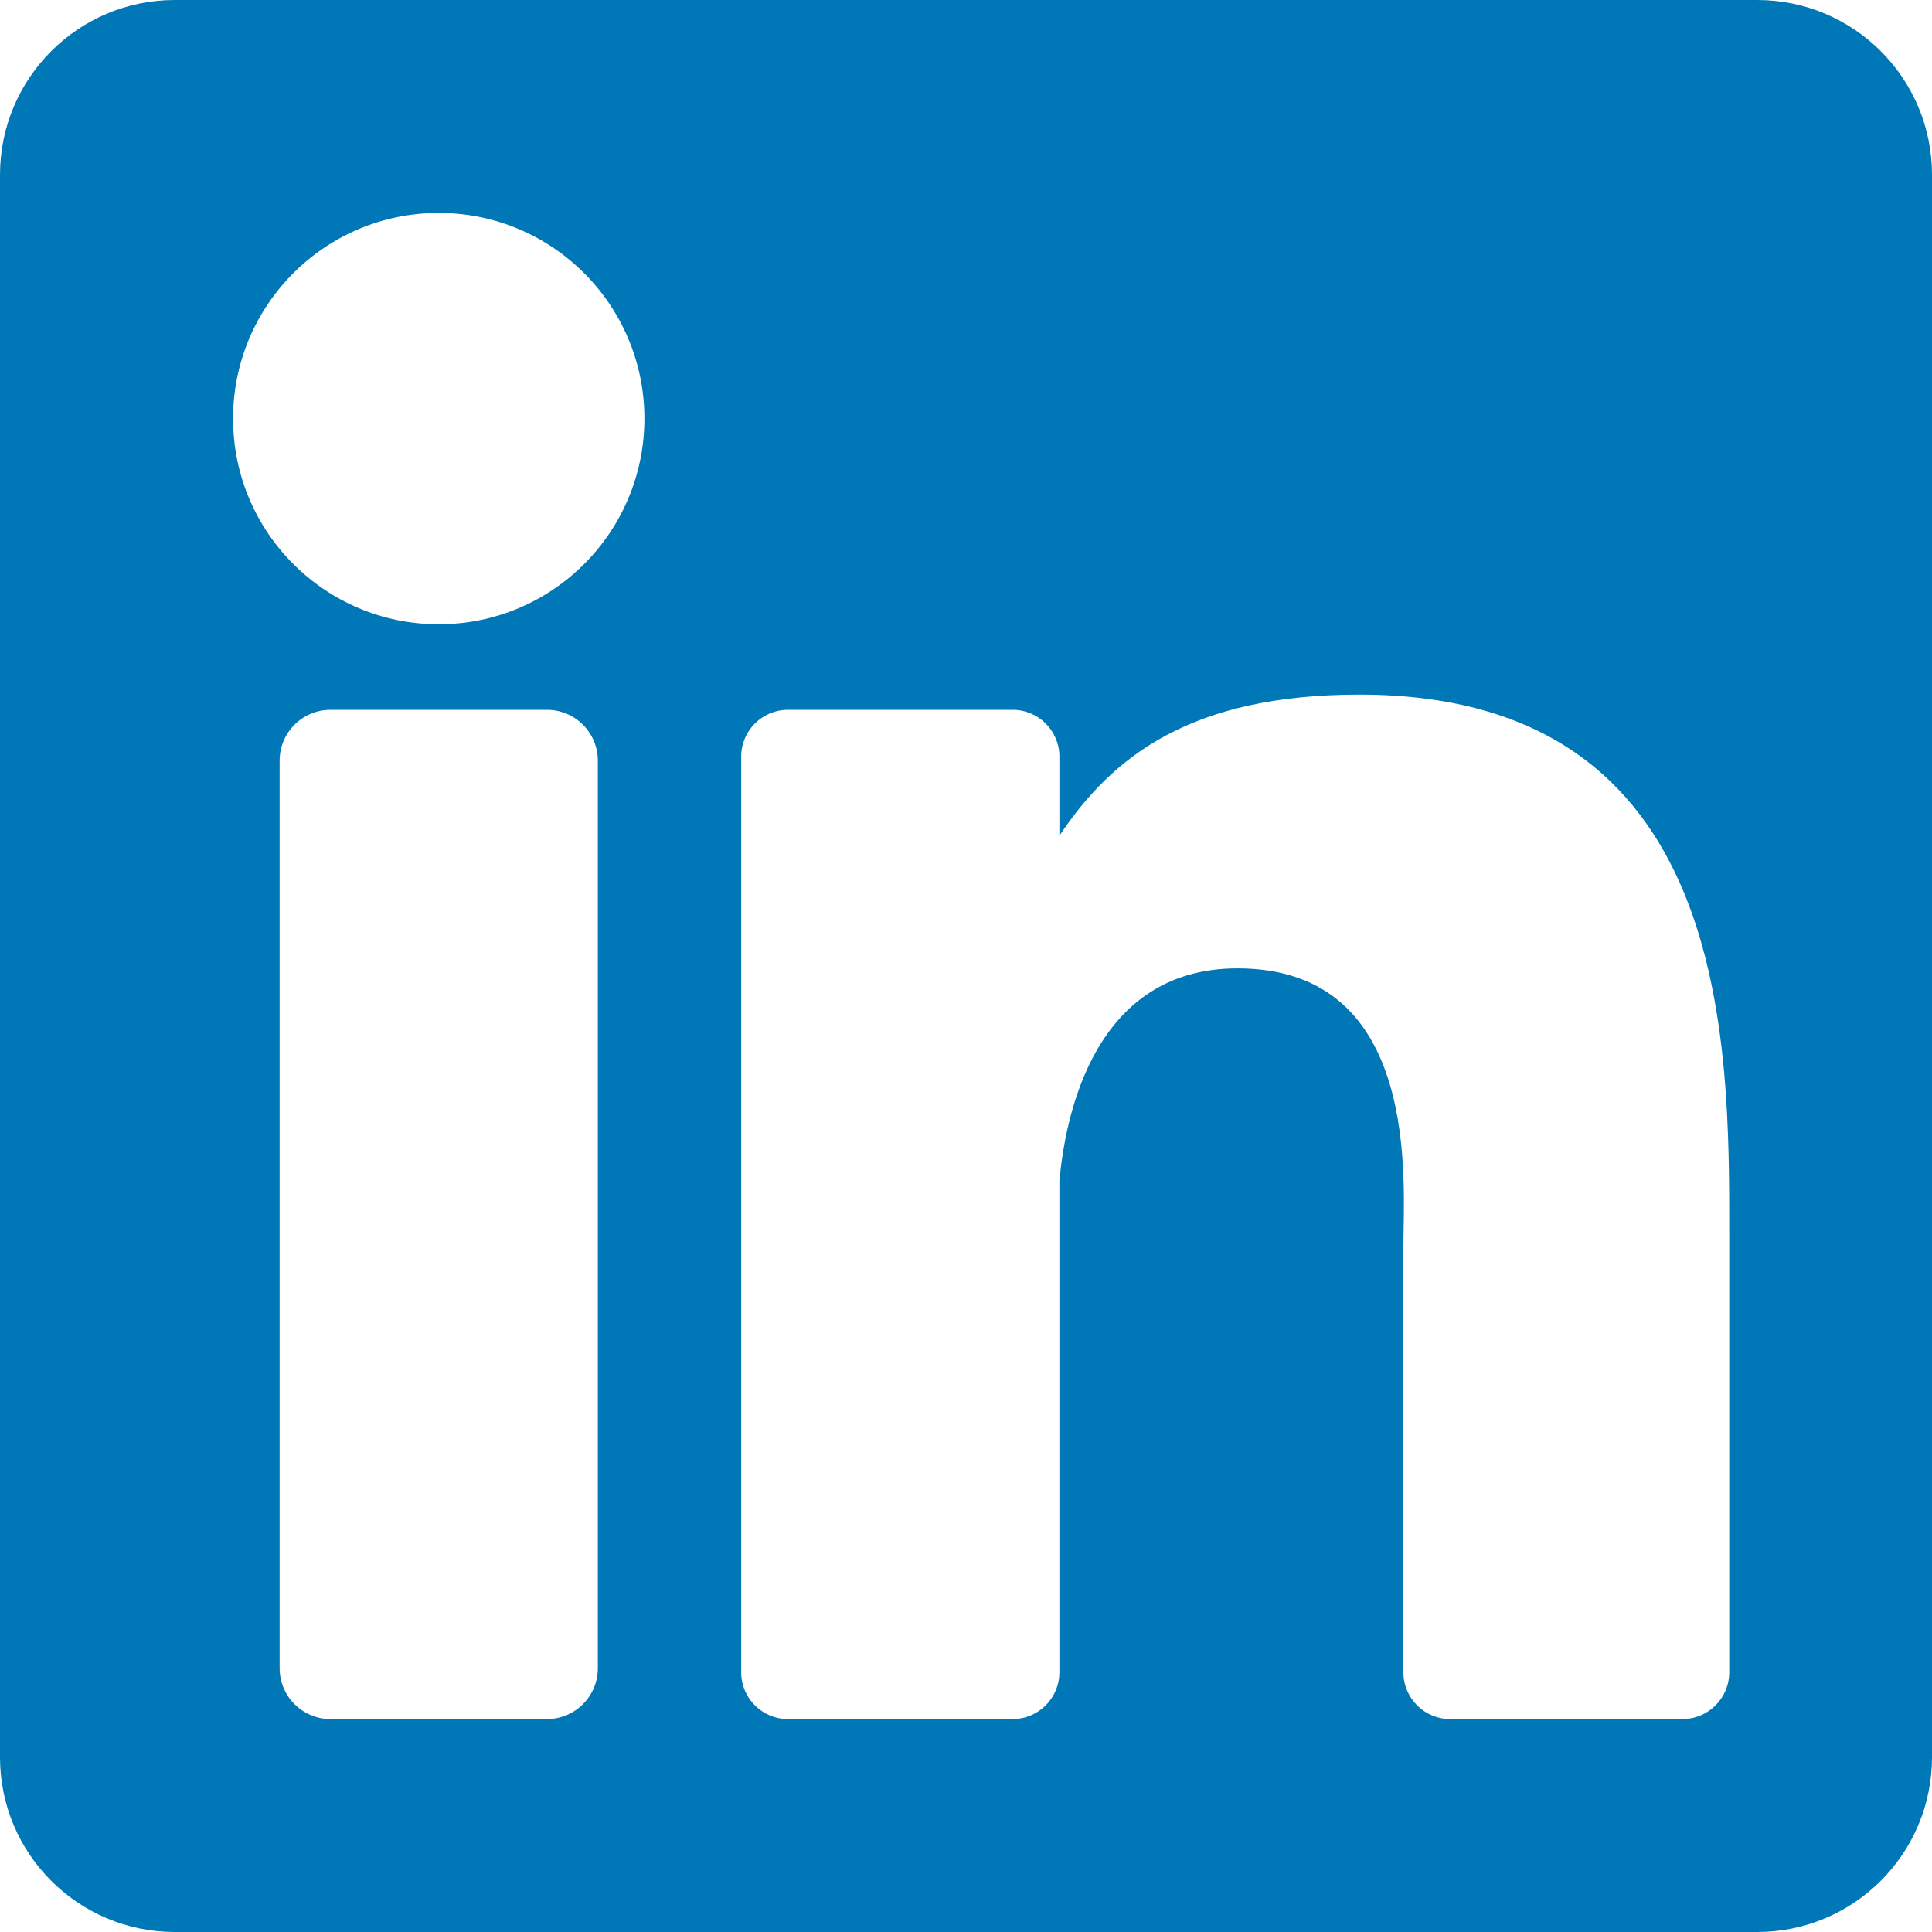
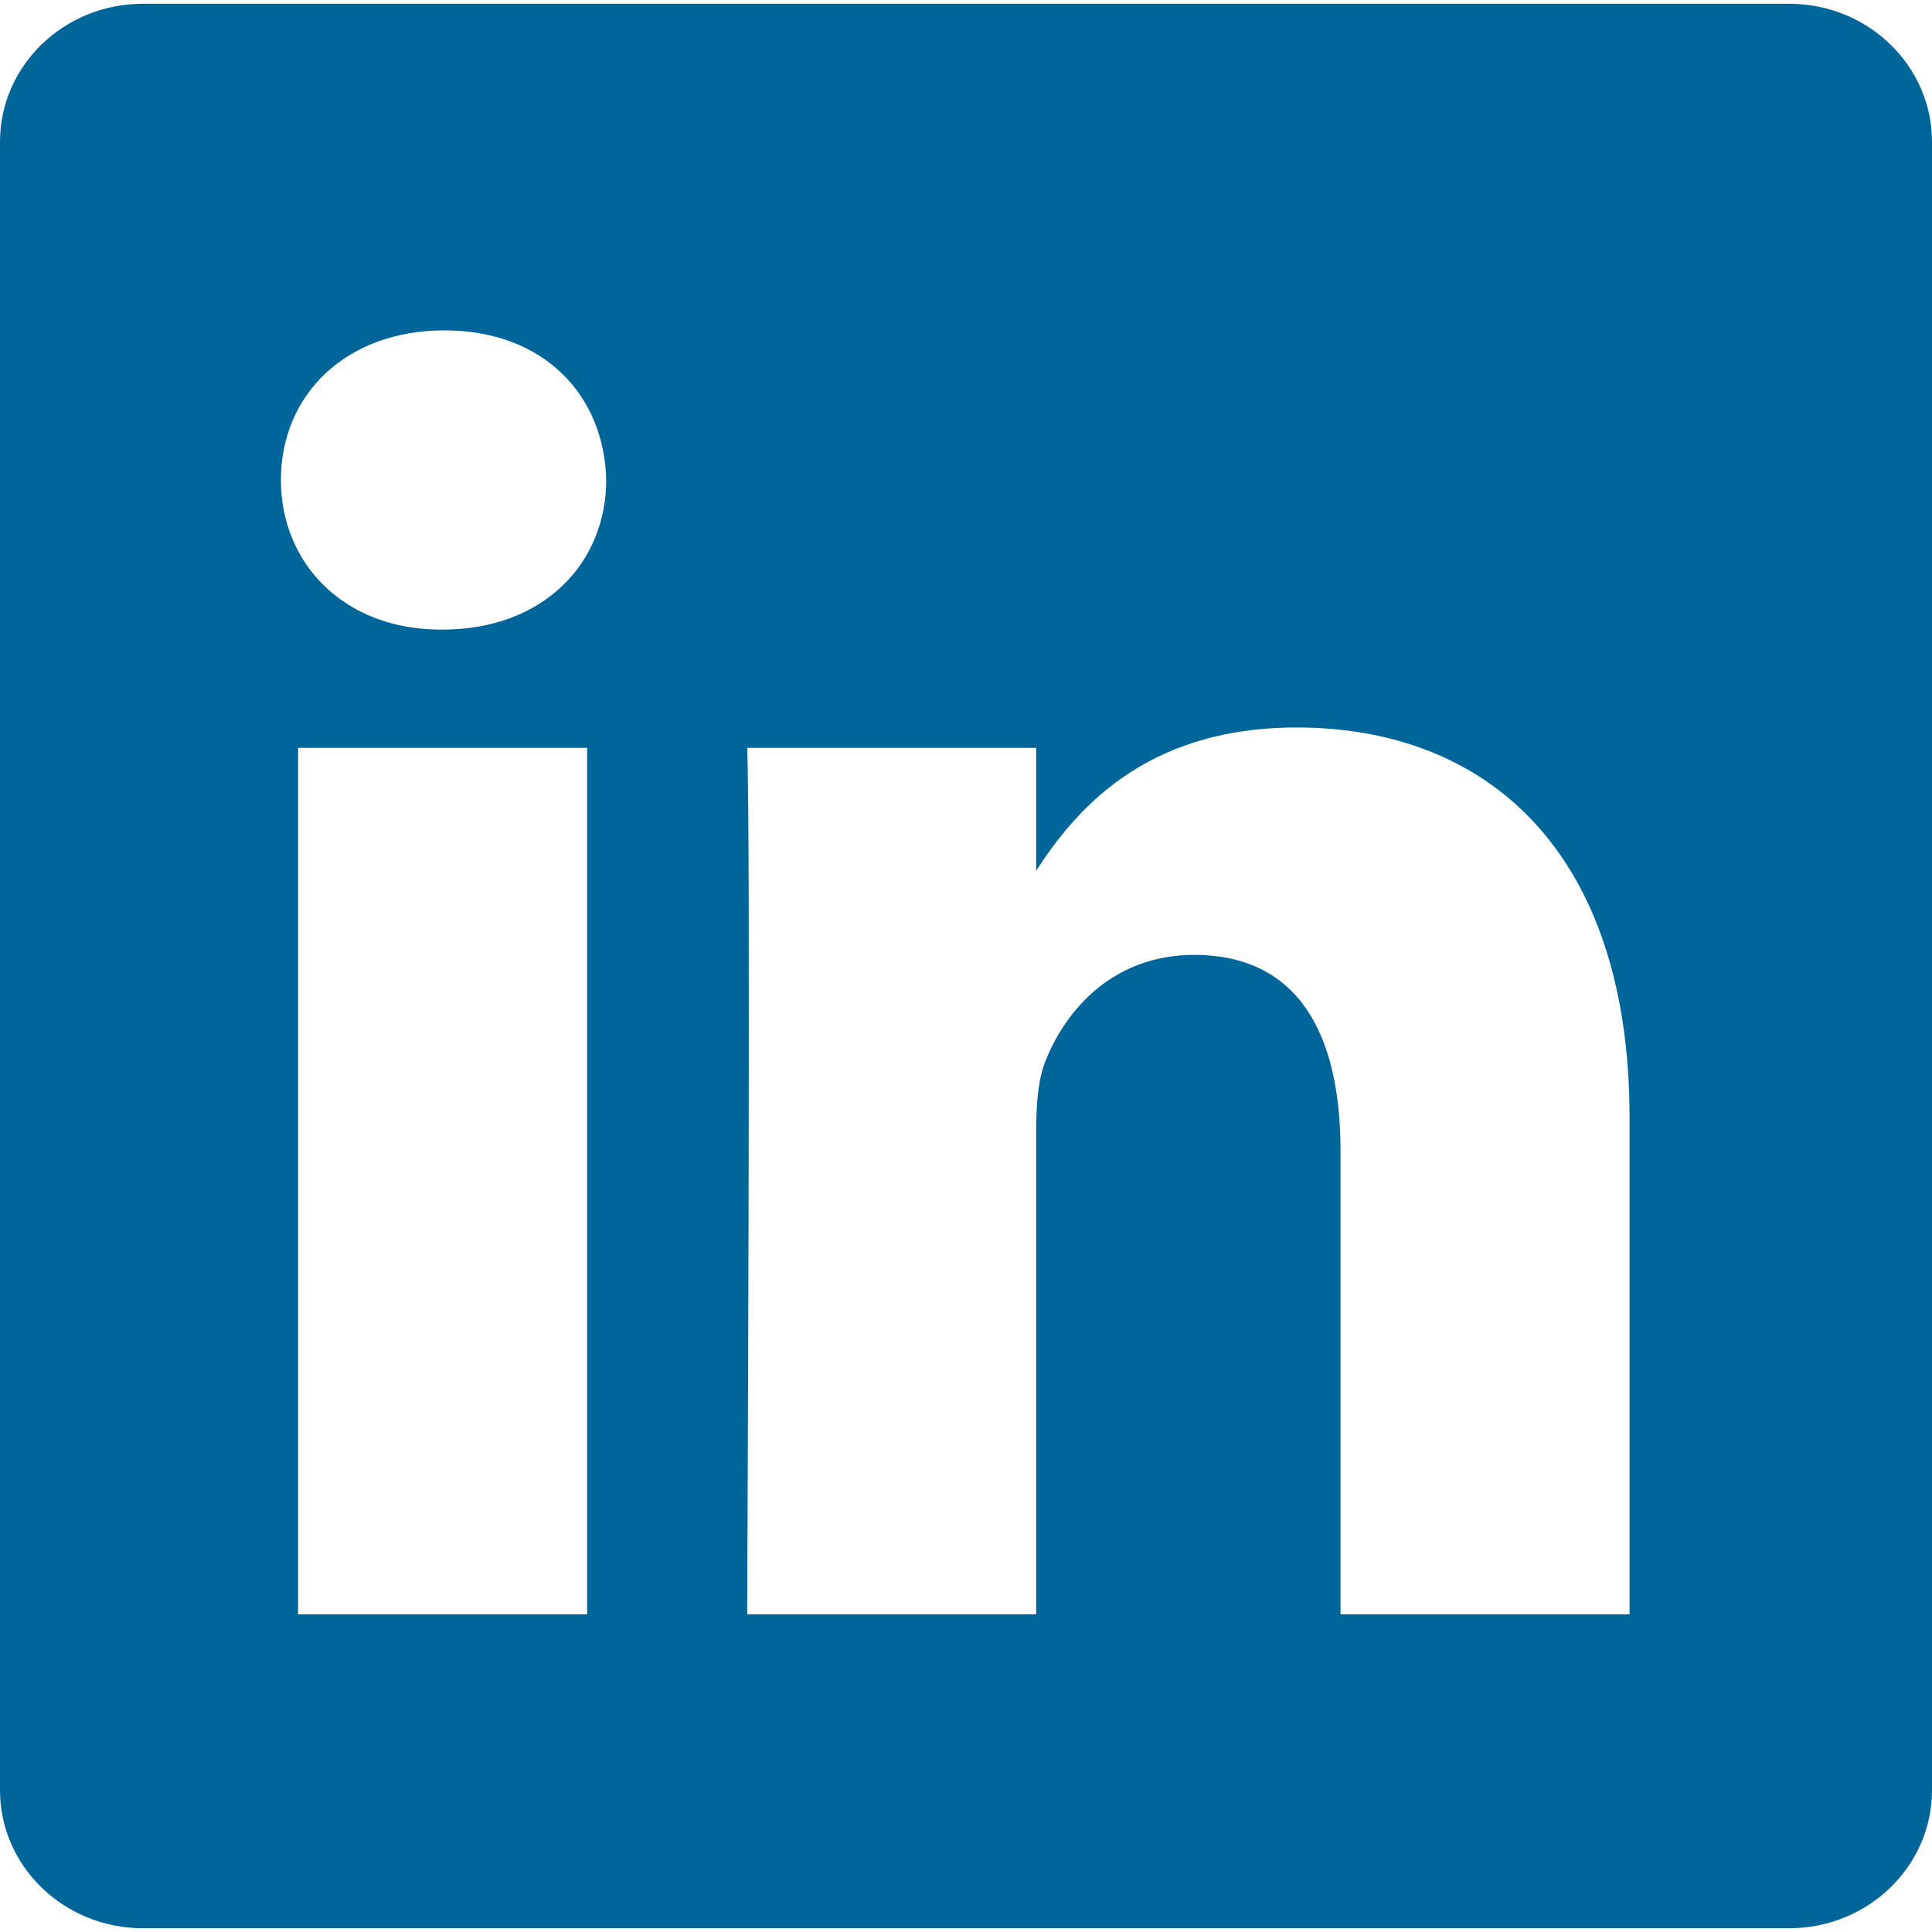
- <svg xmlns="http://www.w3.org/2000/svg" height="800px" width="800px" version="1.1" id="Layer_1" viewBox="0 0 382 382" xml:space="preserve">
-   <path style="fill:#0077B7;" d="M347.445,0H34.555C15.471,0,0,15.471,0,34.555v312.889C0,366.529,15.471,382,34.555,382h312.889  C366.529,382,382,366.529,382,347.444V34.555C382,15.471,366.529,0,347.445,0z M118.207,329.844c0,5.554-4.502,10.056-10.056,10.056  H65.345c-5.554,0-10.056-4.502-10.056-10.056V150.403c0-5.554,4.502-10.056,10.056-10.056h42.806  c5.554,0,10.056,4.502,10.056,10.056V329.844z M86.748,123.432c-22.459,0-40.666-18.207-40.666-40.666S64.289,42.1,86.748,42.1  s40.666,18.207,40.666,40.666S109.208,123.432,86.748,123.432z M341.91,330.654c0,5.106-4.14,9.246-9.246,9.246H286.73  c-5.106,0-9.246-4.14-9.246-9.246v-84.168c0-12.556,3.683-55.021-32.813-55.021c-28.309,0-34.051,29.066-35.204,42.11v97.079  c0,5.106-4.139,9.246-9.246,9.246h-44.426c-5.106,0-9.246-4.14-9.246-9.246V149.593c0-5.106,4.14-9.246,9.246-9.246h44.426  c5.106,0,9.246,4.14,9.246,9.246v15.655c10.497-15.753,26.097-27.912,59.312-27.912c73.552,0,73.131,68.716,73.131,106.472  L341.91,330.654L341.91,330.654z" />
+ <svg xmlns="http://www.w3.org/2000/svg" width="40px" height="40px" viewBox="0 0 40 40" version="1.1">
+   <g id="surface1">
+     <path style=" stroke:none;fill-rule:nonzero;fill:rgb(0%,40%,60%);fill-opacity:1;" d="M 0 2.934 C 0 1.359 1.324 0.078 2.957 0.078 L 37.043 0.078 C 38.676 0.078 40 1.359 40 2.934 L 40 37.066 C 40 38.641 38.676 39.922 37.043 39.922 L 2.957 39.922 C 1.324 39.922 0 38.641 0 37.066 Z M 0 2.934 " />
+     <path style=" stroke:none;fill-rule:nonzero;fill:rgb(100%,100%,100%);fill-opacity:1;" d="M 12.156 33.422 L 12.156 15.484 L 6.172 15.484 L 6.172 33.422 Z M 9.164 13.035 C 11.25 13.035 12.551 11.66 12.551 9.938 C 12.512 8.176 11.25 6.84 9.203 6.84 C 7.156 6.84 5.816 8.176 5.816 9.938 C 5.816 11.66 7.117 13.035 9.125 13.035 Z M 15.469 33.422 L 21.453 33.422 L 21.453 23.406 C 21.453 22.871 21.492 22.332 21.652 21.949 C 22.082 20.879 23.07 19.77 24.723 19.77 C 26.887 19.77 27.754 21.414 27.754 23.828 L 27.754 33.422 L 33.738 33.422 L 33.738 23.137 C 33.738 17.629 30.785 15.062 26.848 15.062 C 23.621 15.062 22.203 16.863 21.414 18.086 L 21.453 18.086 L 21.453 15.484 L 15.469 15.484 C 15.547 17.168 15.469 33.422 15.469 33.422 Z M 15.469 33.422 " />
+   </g>
</svg>
